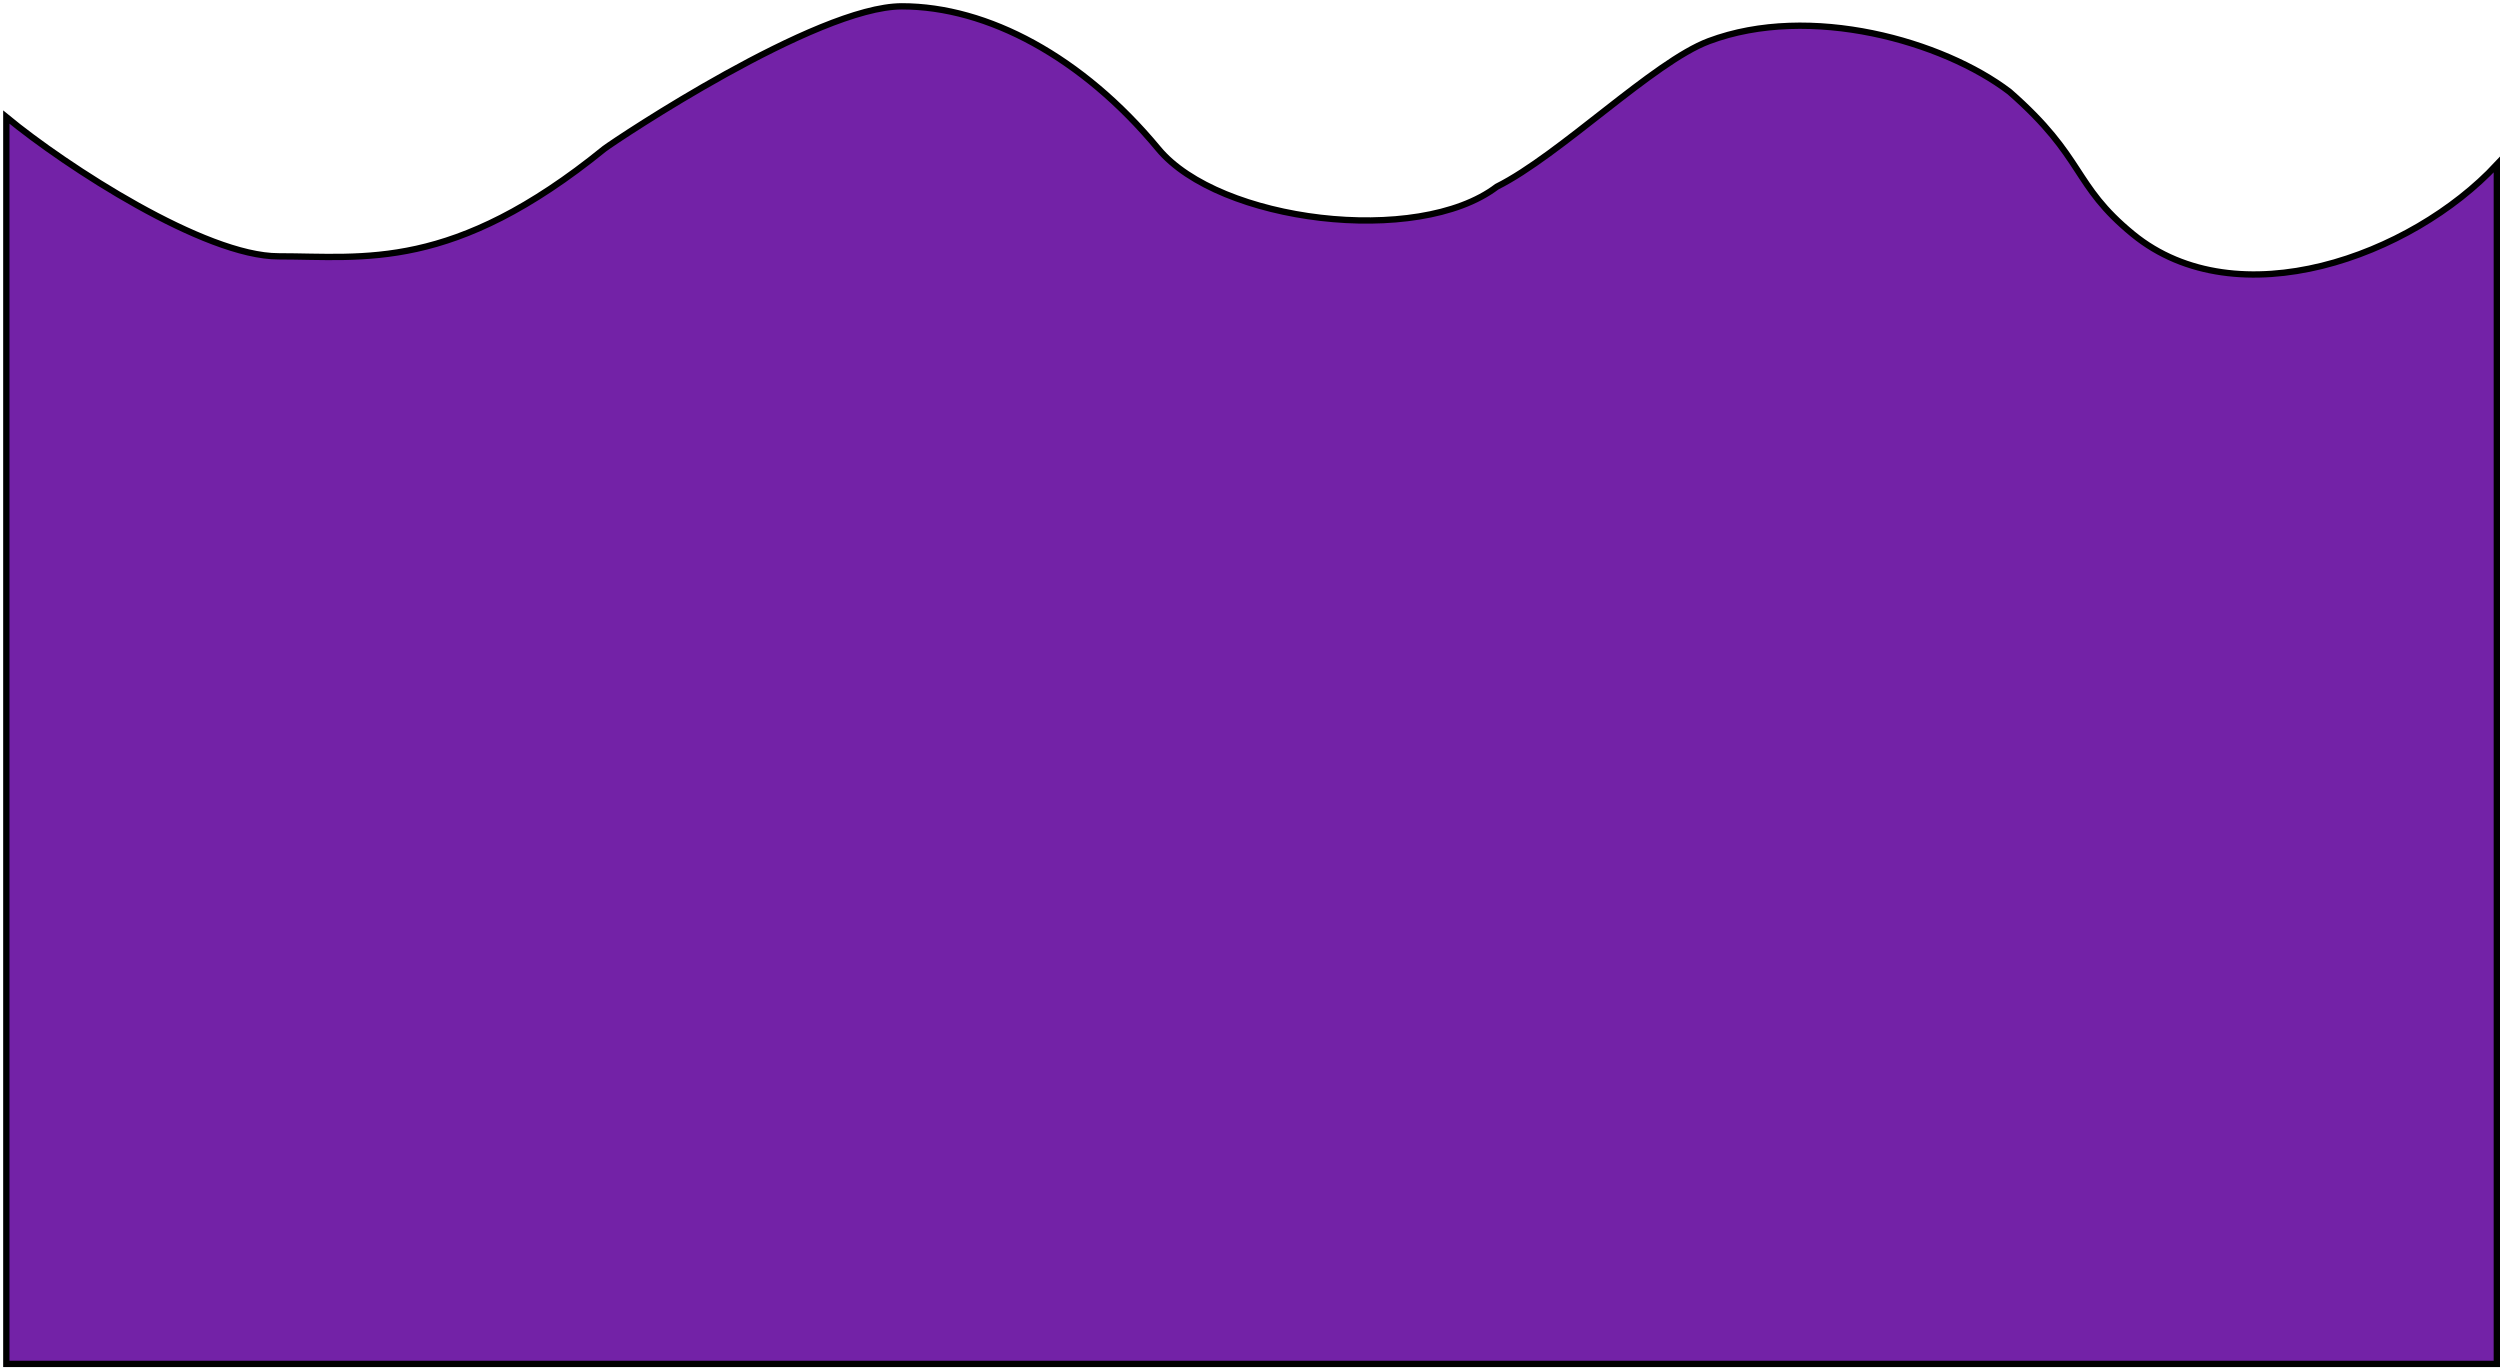
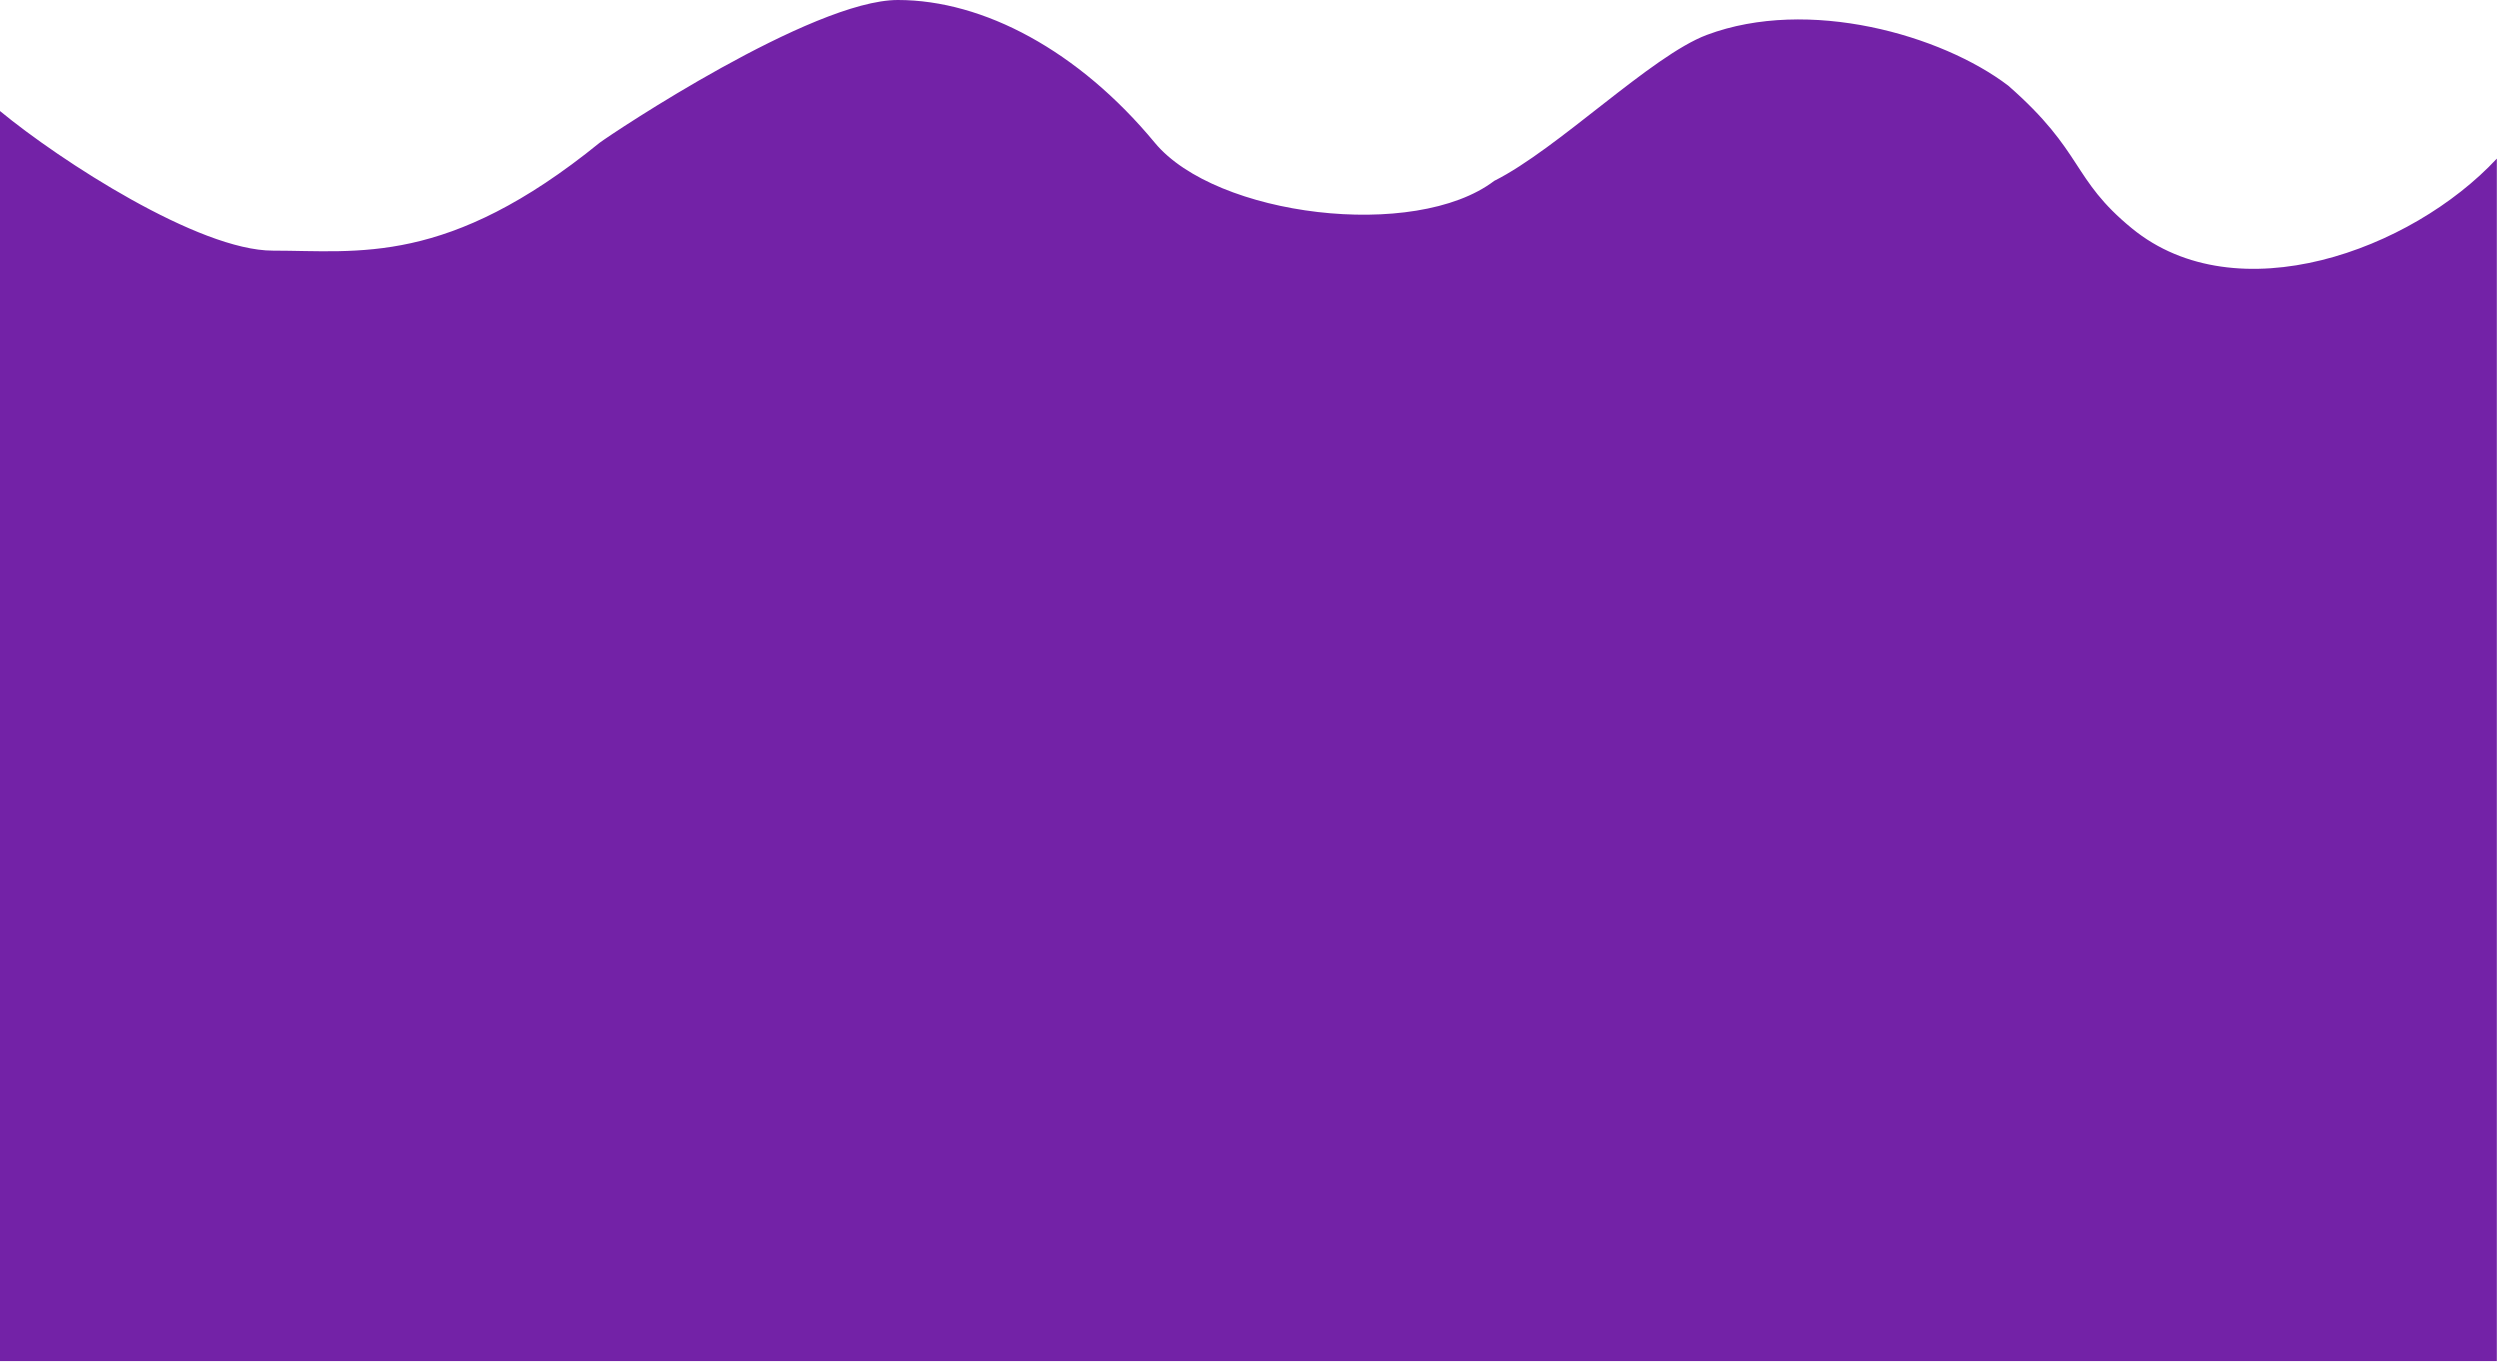
- <svg xmlns="http://www.w3.org/2000/svg" width="395" height="216" viewBox="0 0 395 216" fill="none">
-   <path d="M44 40.5C32.338 40.5 10.5 26.333 1 18.5V215.5H394.5V26C381 40.5 353.5 50.5 337 37C327.383 29.131 329.5 25 317.5 14.5C307 6.5 286 0.5 270 6.5C261.254 9.78 246.5 24.5 236.5 29.5C224 39 192.6 35.1 183 23.5C171 9 156 1 142.5 1C129 1 97.5 22 95.5 23.5C71.5 43 57.5 40.5 44 40.5Z" fill="#7322A7" stroke="black" />
+ <svg xmlns="http://www.w3.org/2000/svg" width="394" height="215" viewBox="0 0 394 215" fill="none">
+   <path d="M43 39.5C31.338 39.5 9.5 25.333 0 17.5V214.5H393.5V25C380 39.5 352.5 49.5 336 36C326.383 28.131 328.5 24 316.5 13.5C306 5.5 285 -0.5 269 5.5C260.254 8.78 245.5 23.5 235.5 28.5C223 38 191.6 34.1 182 22.5C170 8 155 0 141.5 0C128 0 96.5 21 94.5 22.5C70.5 42 56.5 39.5 43 39.5Z" fill="#7322A7" />
</svg>
